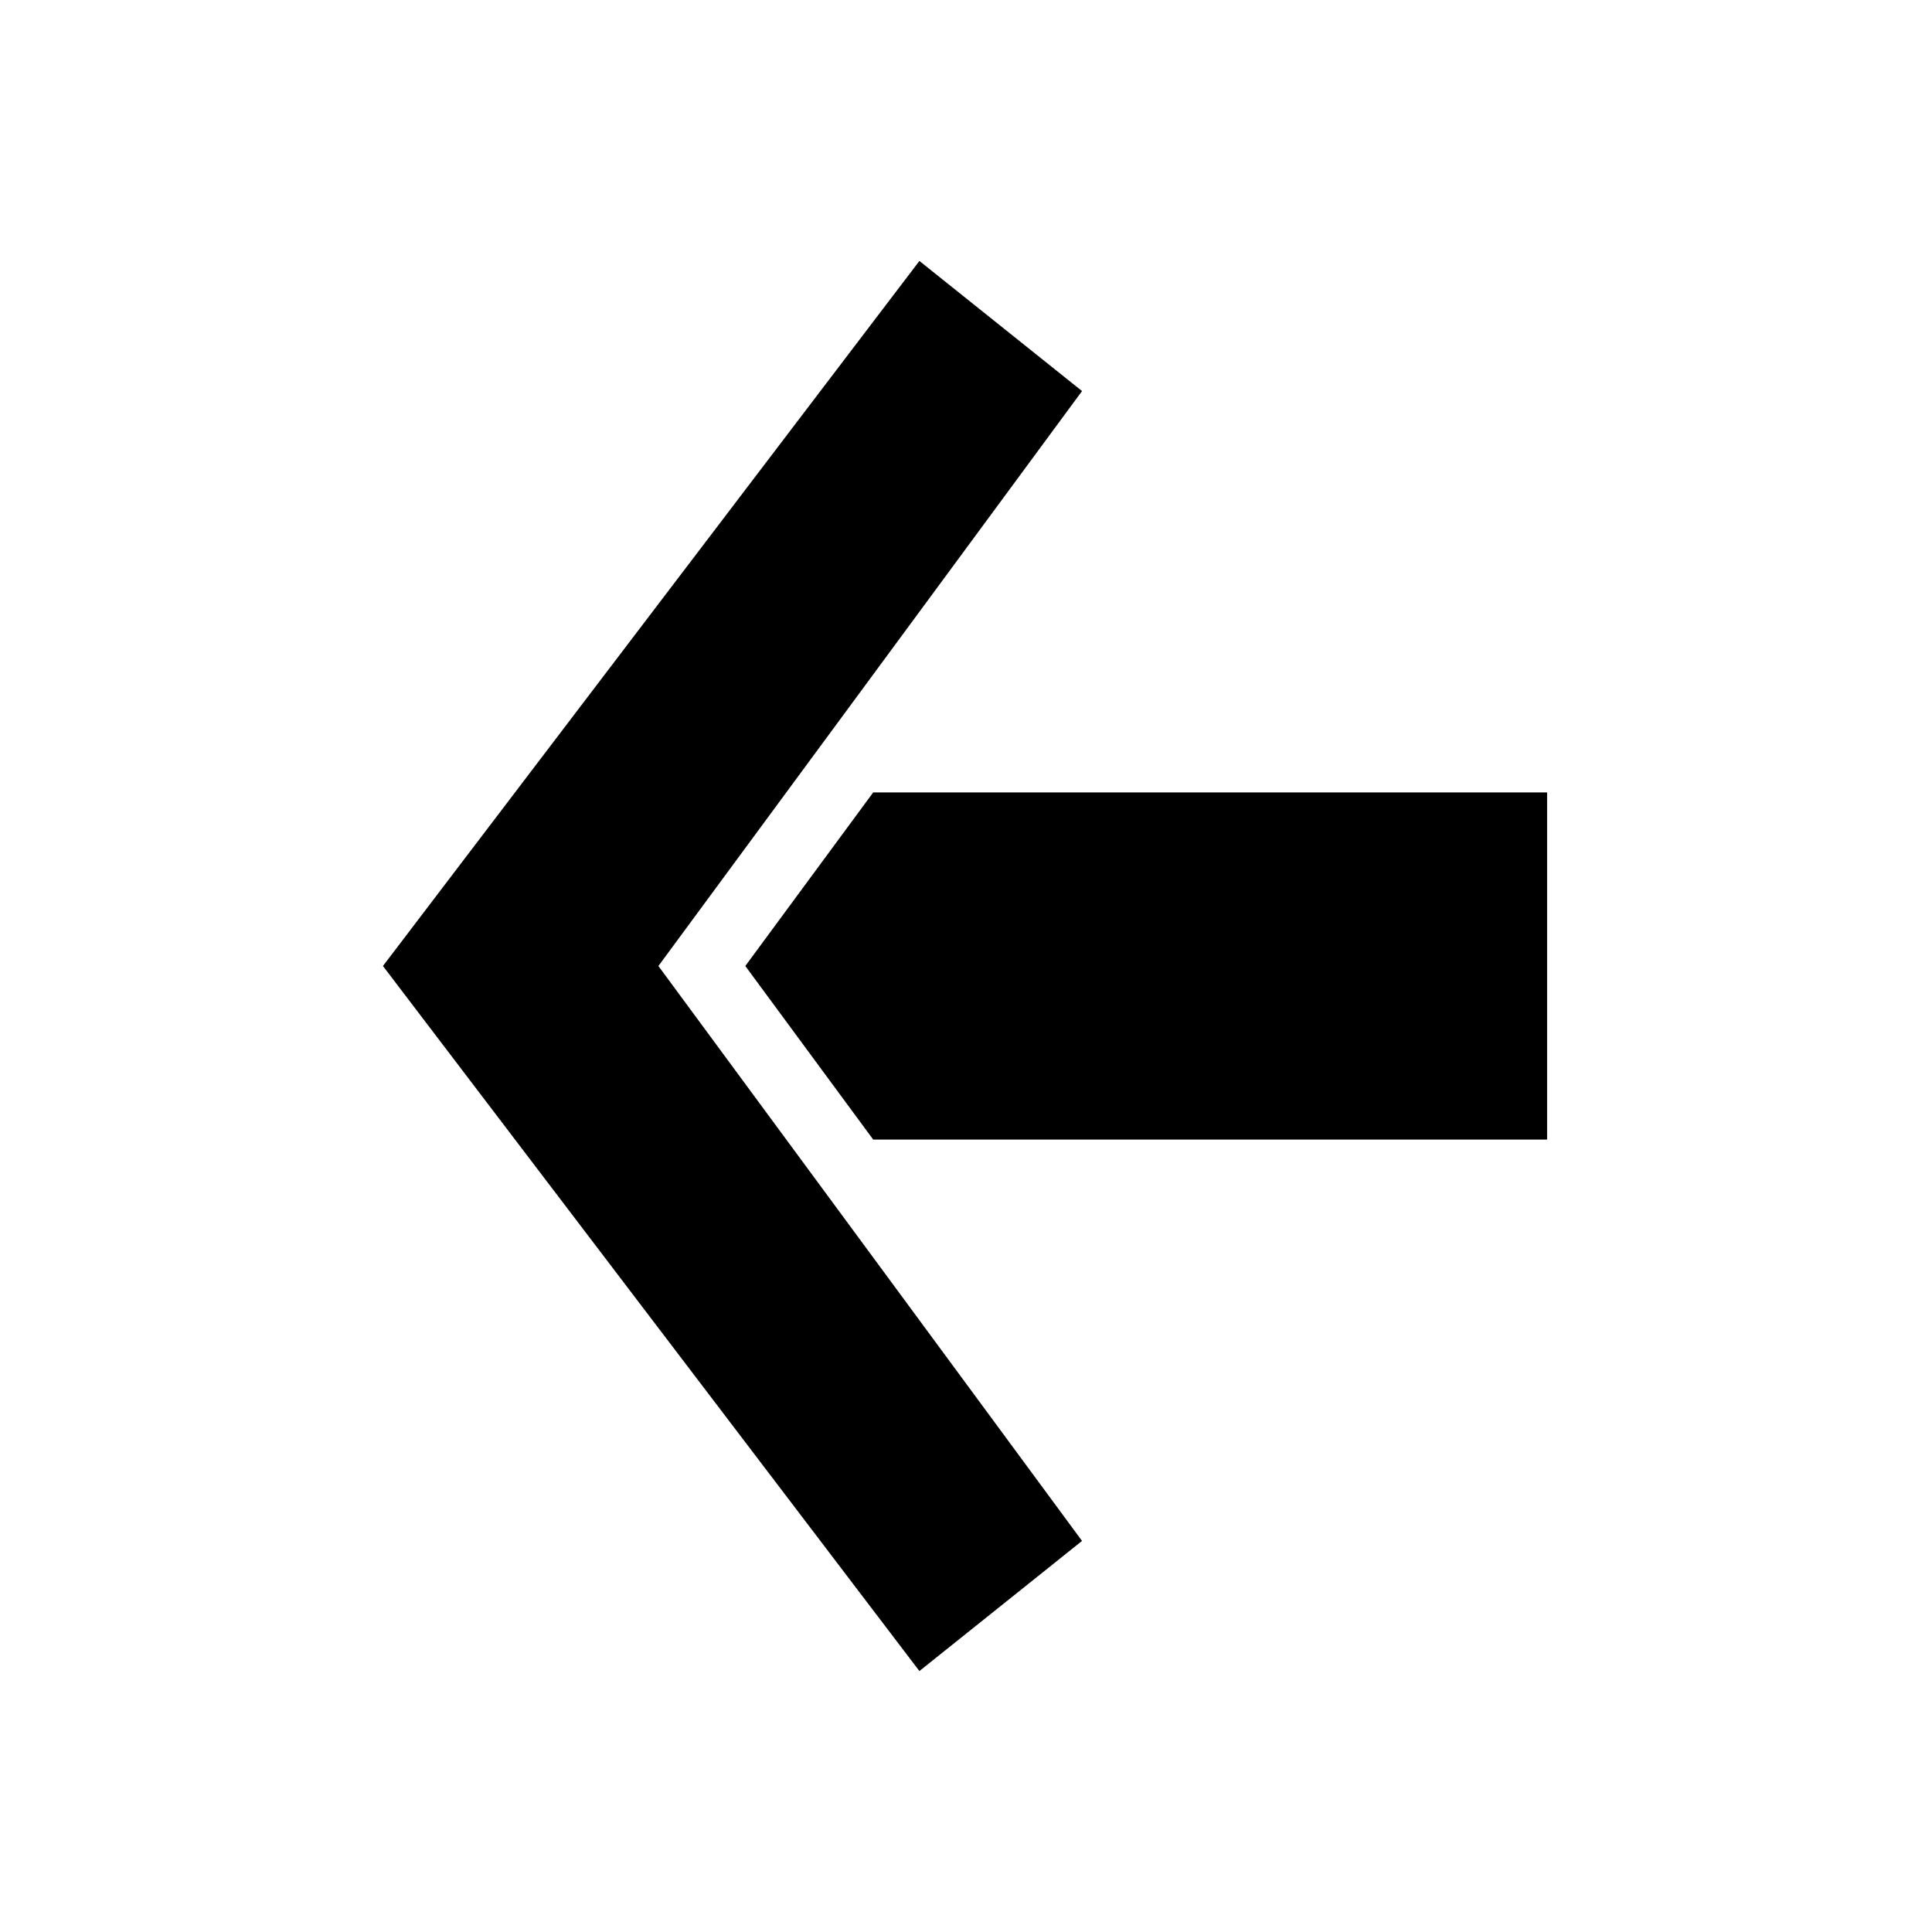
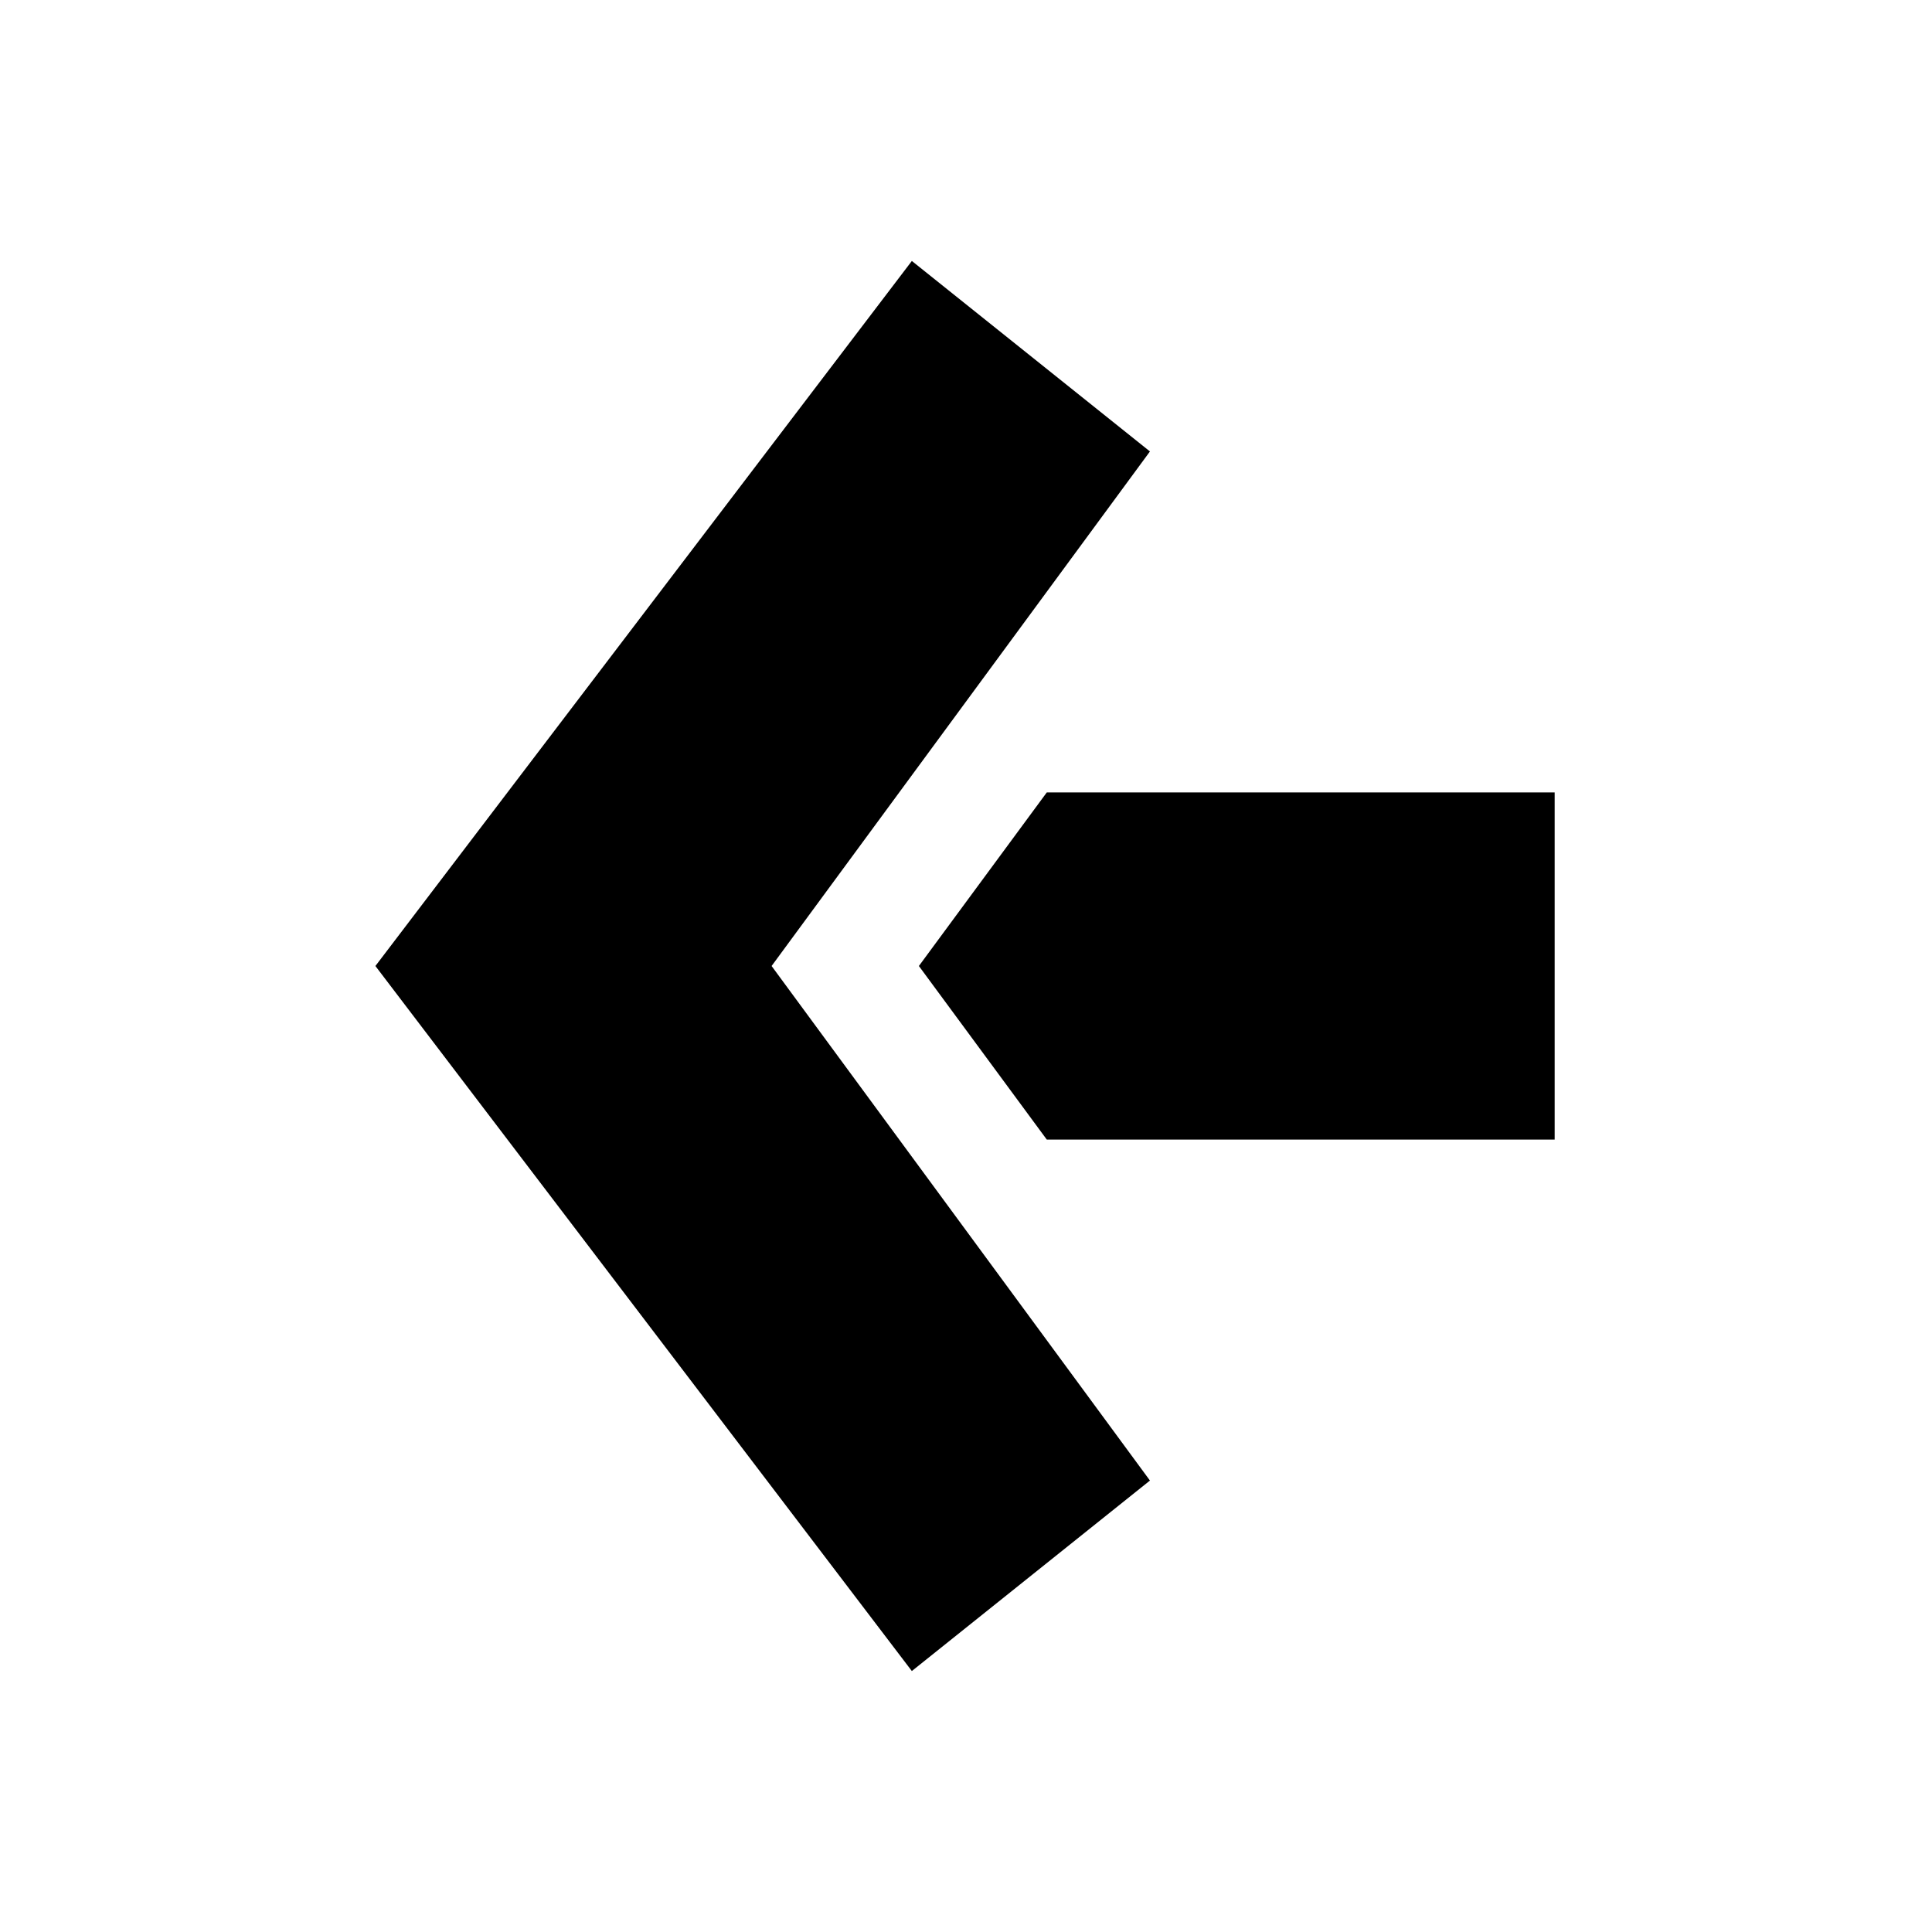
<svg xmlns="http://www.w3.org/2000/svg" id="left-arrow" width="128" height="128" viewBox="0 0 128 128">
  <defs>
    <style>
      .cls-1 {
        stroke: #000;
        stroke-width: 1px;
        fill-rule: evenodd;
      }
    </style>
  </defs>
-   <path id="ArrowPoint" class="cls-1" d="M468,135l10,8-28,38,28,38-10,8-35-46Z" transform="translate(-407 -117)" />
-   <path id="ArrowStem" class="cls-1" d="M457,181l8.105-11H509v22H465.105Z" transform="translate(-407 -117)" />
+   <path id="ArrowPoint" class="cls-1" d="M468,135l15,12-25,34,25,34-15,12-35-46Z" transform="translate(-407.5 -117)" />
+   <path id="ArrowStem" class="cls-1" d="M469,181l8.105-11H510v22H477.105Z" transform="translate(-407.5 -117)" />
</svg>
